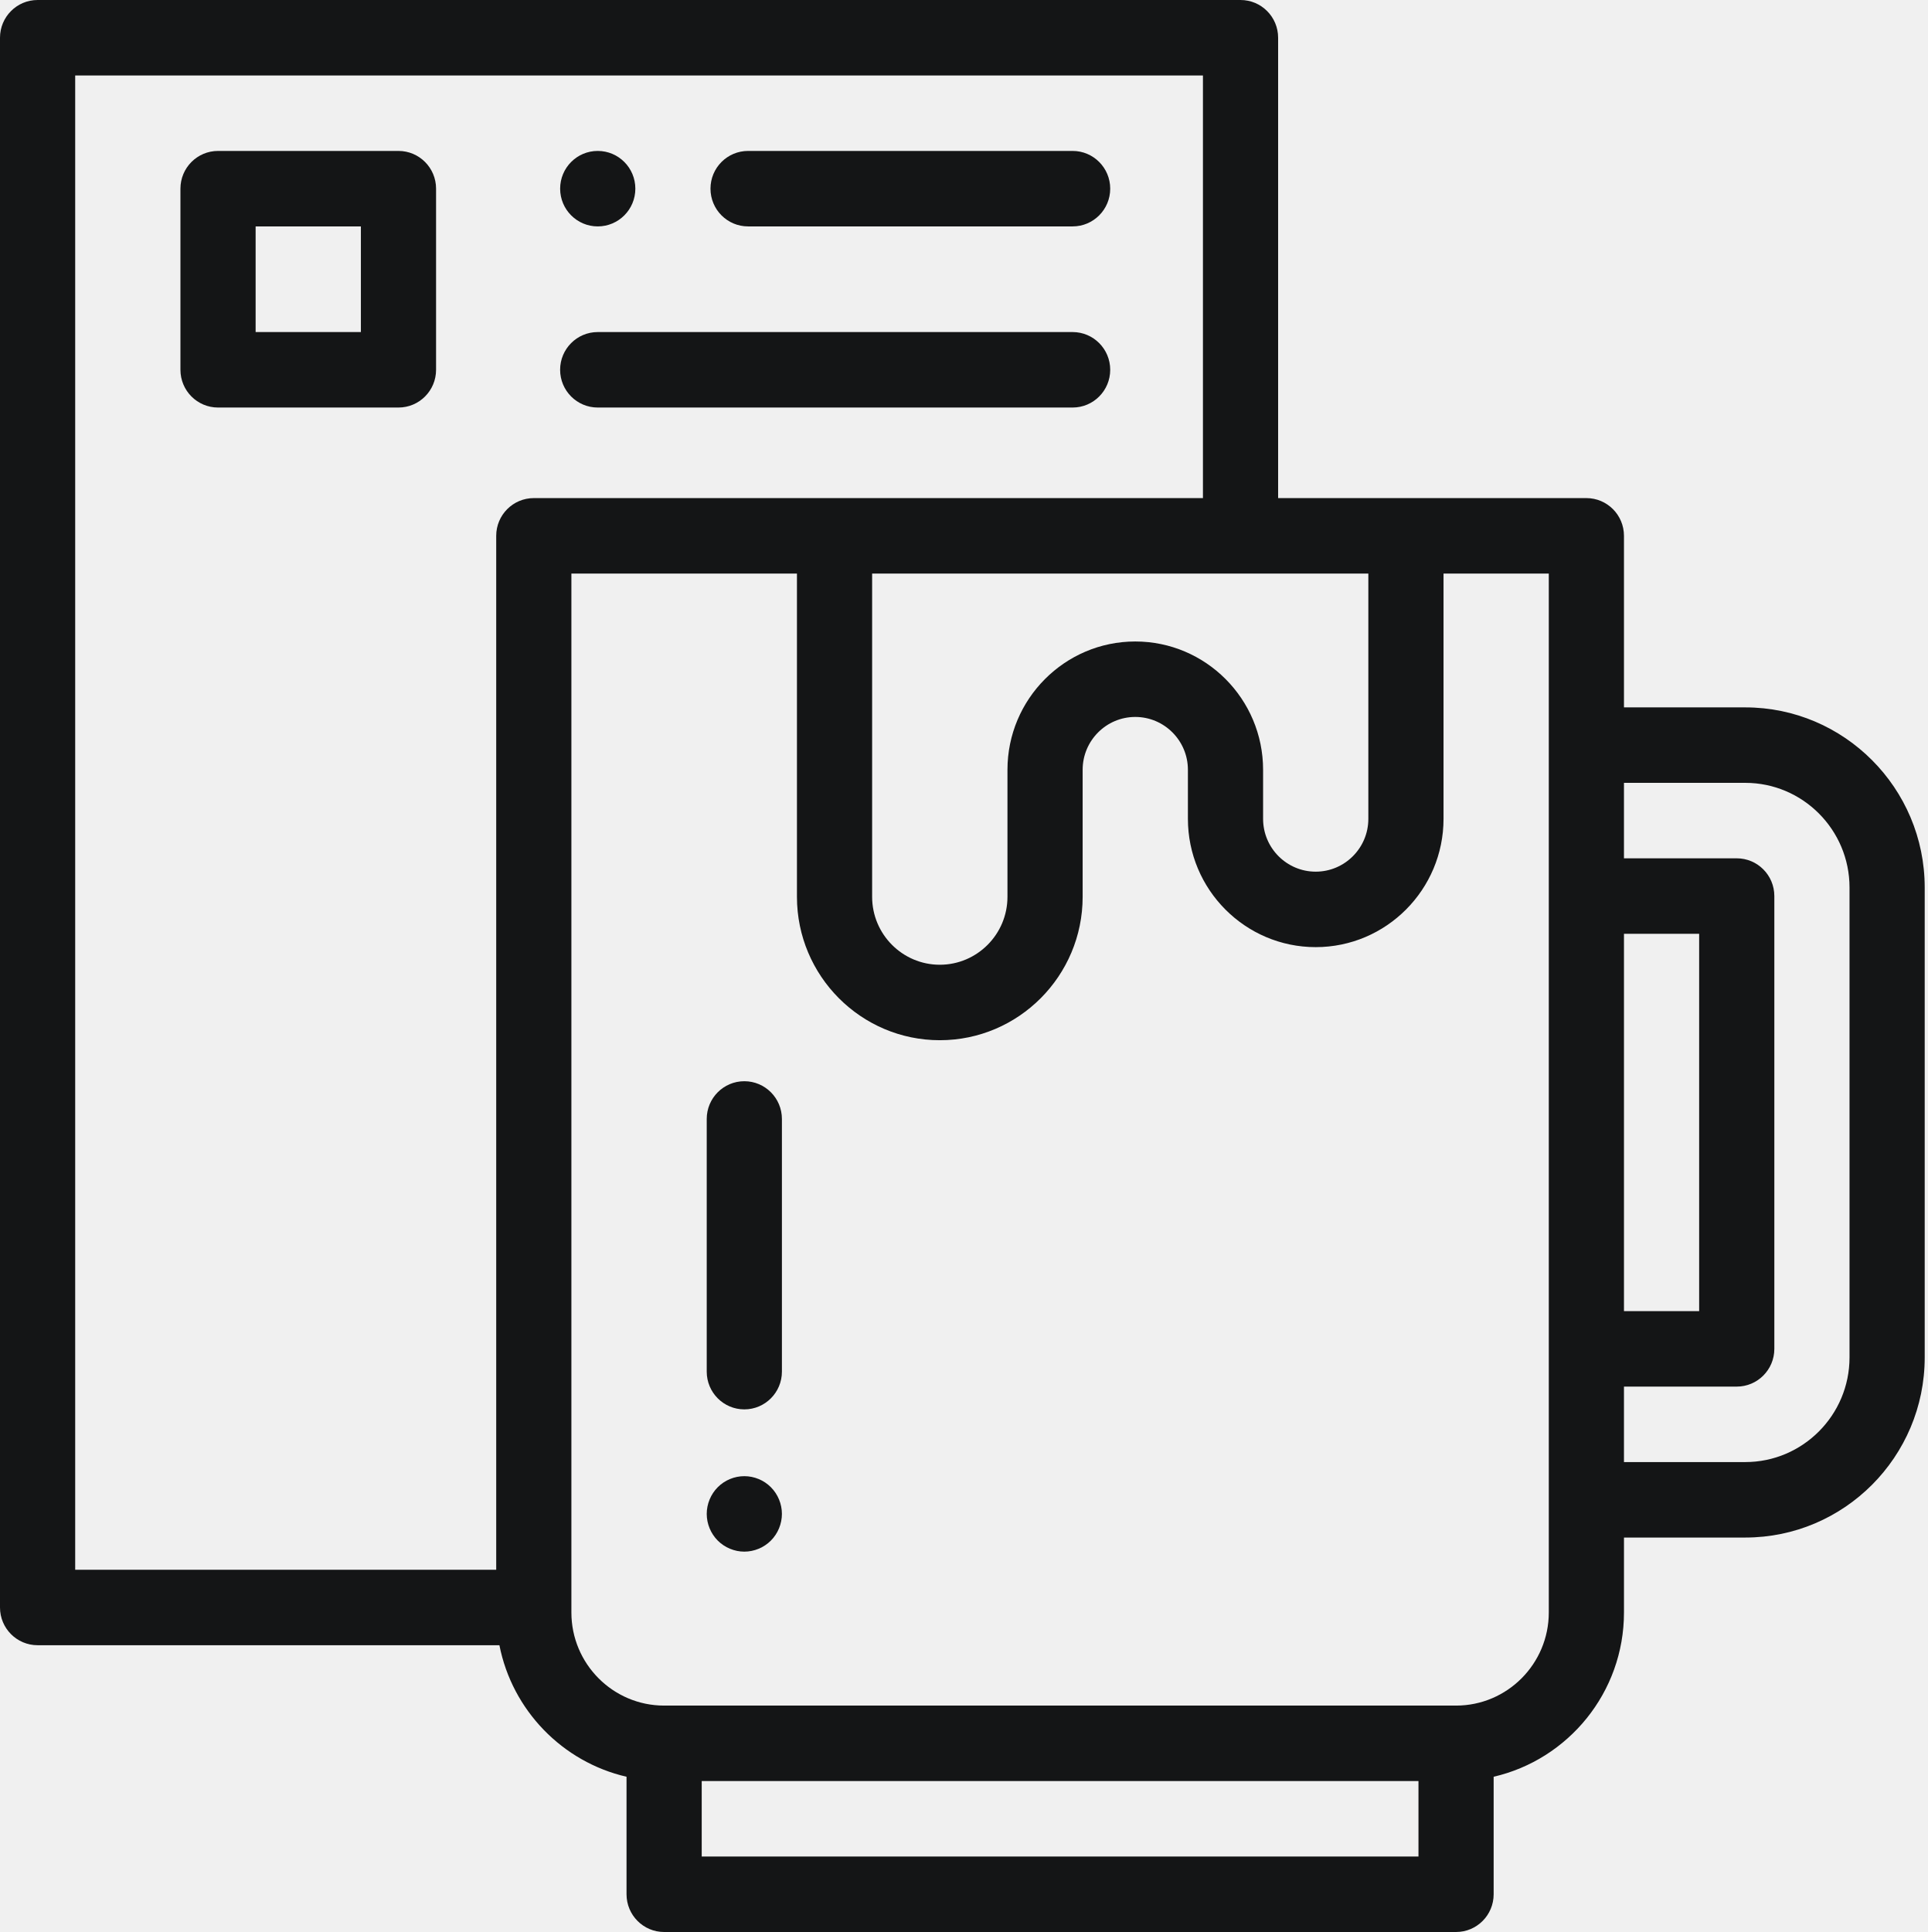
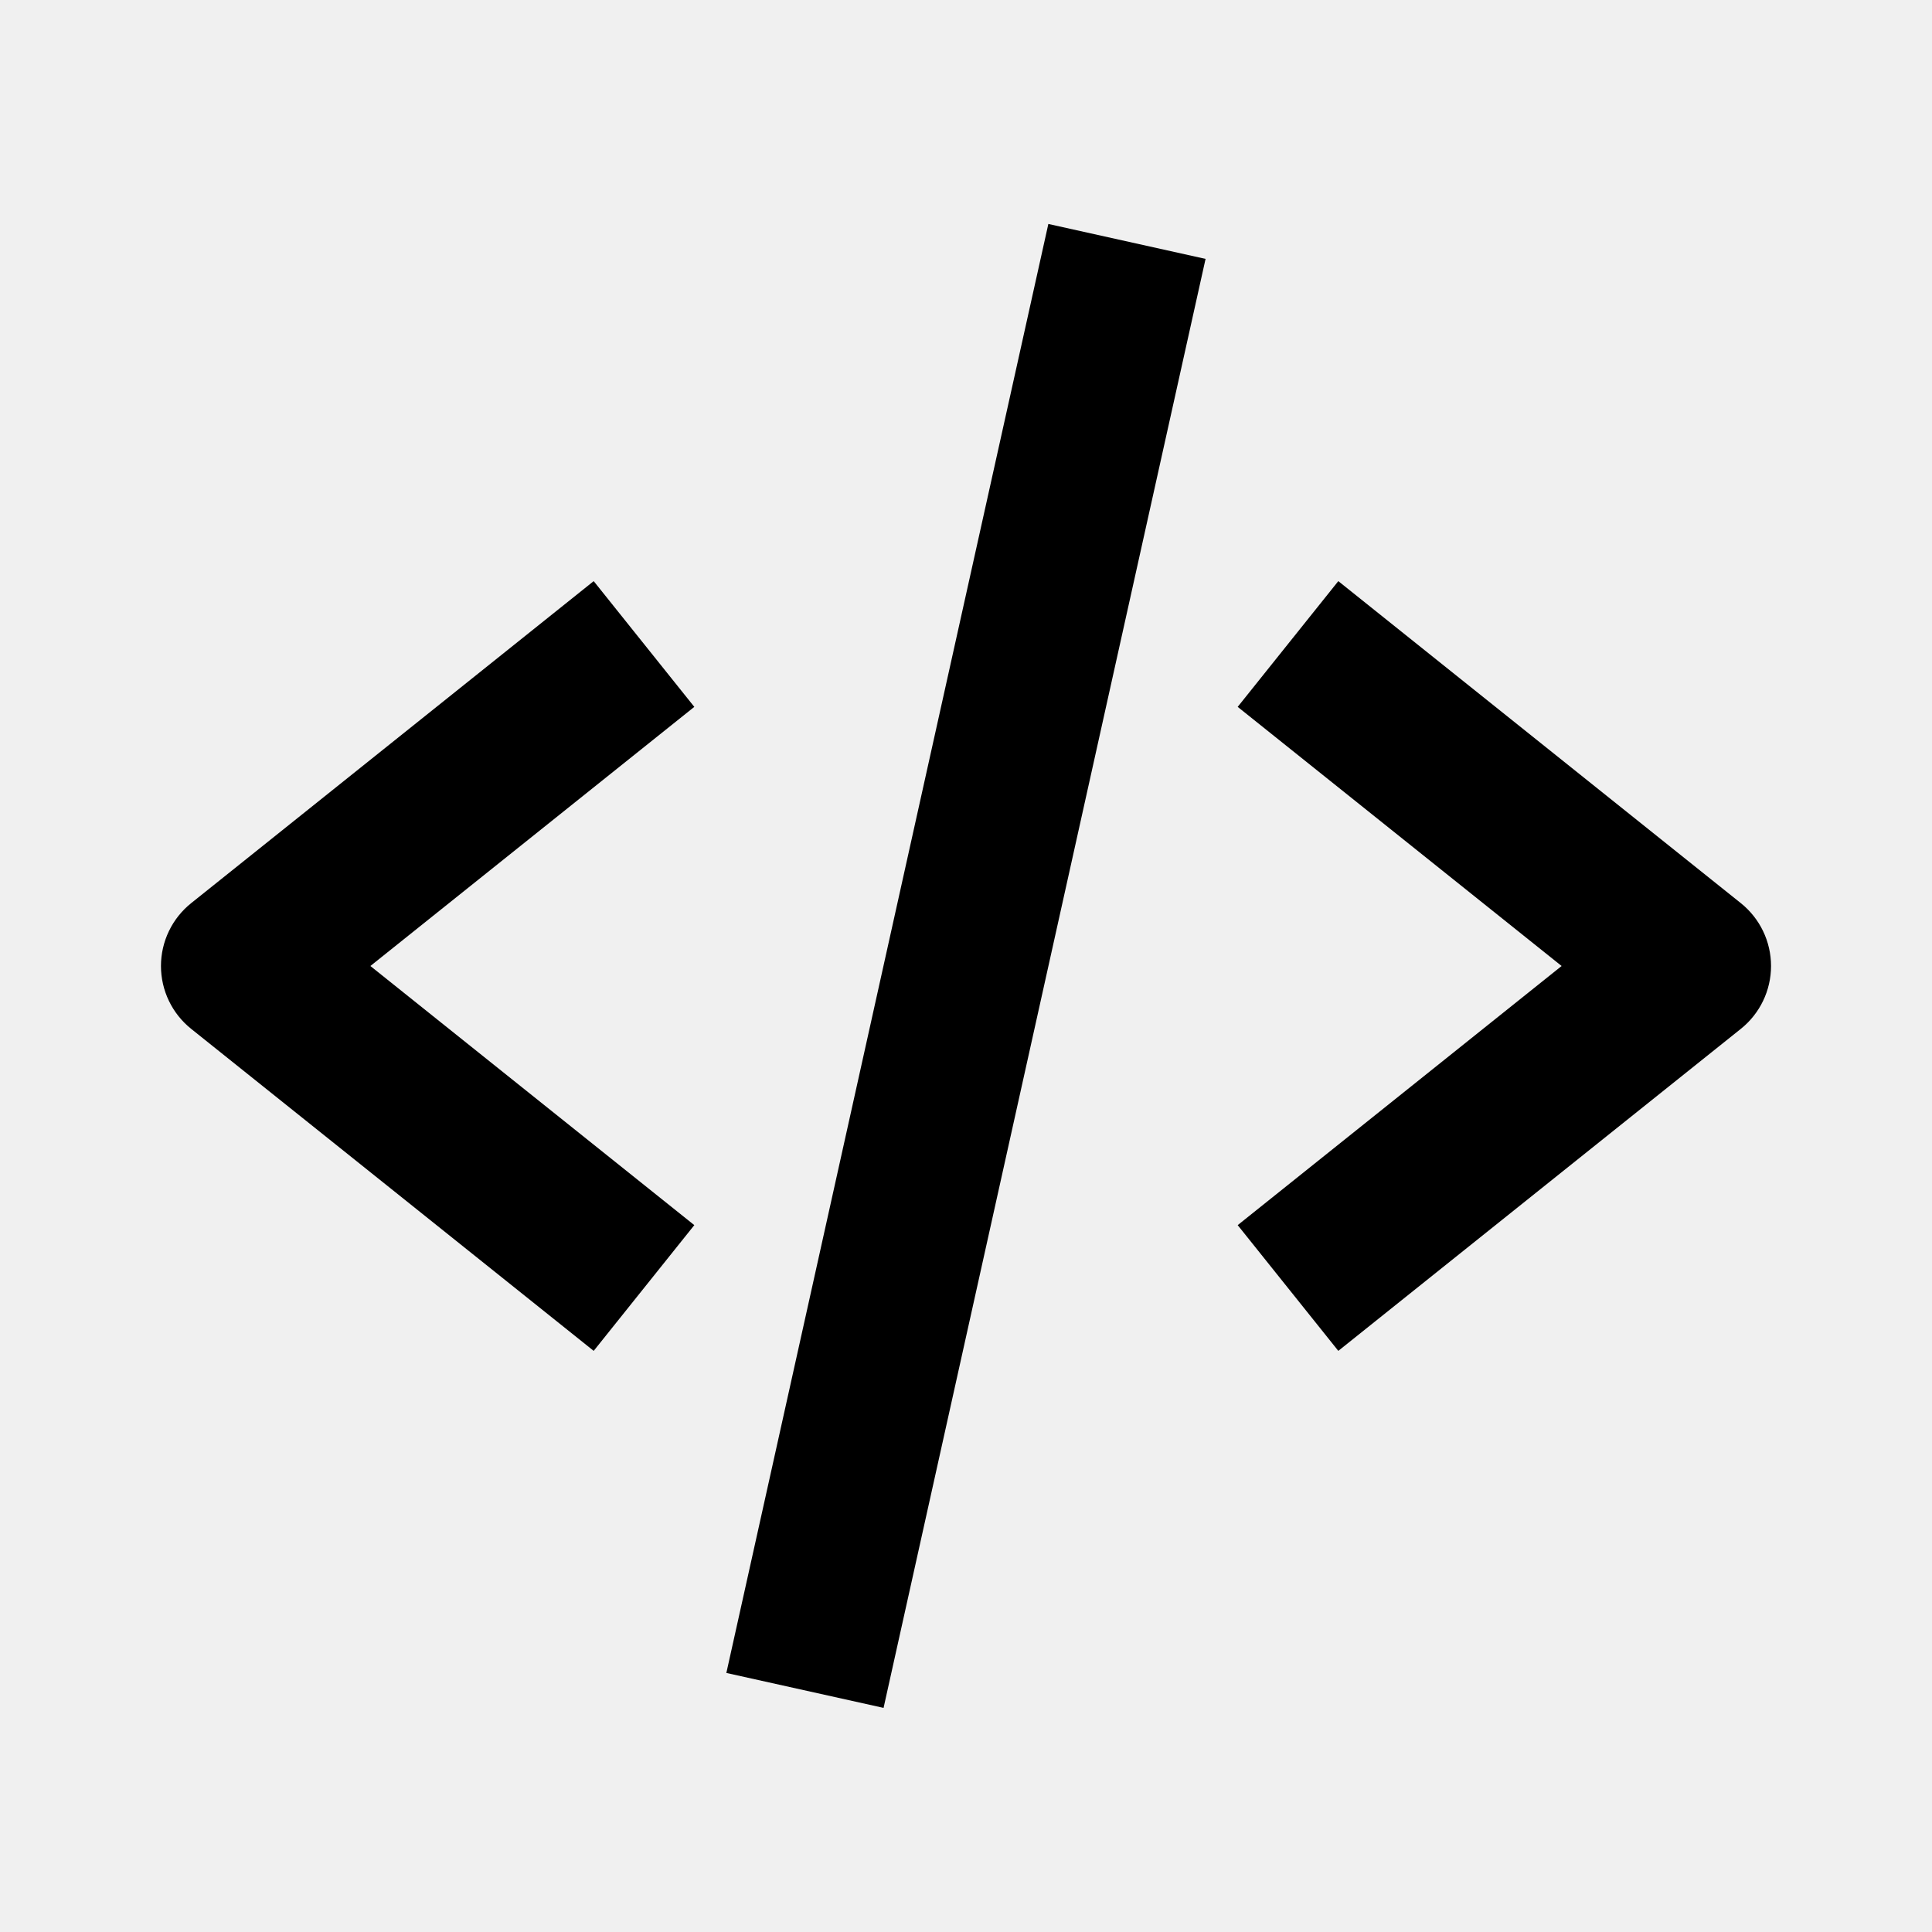
- <svg xmlns="http://www.w3.org/2000/svg" width="499" height="500" viewBox="0 0 499 500" fill="none">
-   <g clip-path="url(#clip0)">
-     <path d="M451.707 183.071H420.312V138.672C420.312 133.28 415.956 128.906 410.582 128.906H330.801V9.766C330.801 4.373 326.445 0 321.072 0H9.73C4.356 0 0 4.373 0 9.766V416.015C0 421.408 4.356 425.781 9.73 425.781H129.257C132.569 442.619 145.564 455.996 162.157 459.821V490.234C162.157 495.627 166.513 500 171.886 500H376.854C382.227 500 386.583 495.627 386.583 490.234V459.821C405.876 455.374 420.313 438.012 420.313 417.318V397.915H451.708C477.316 397.915 498.148 377.004 498.148 351.302V229.685C498.147 203.982 477.313 183.071 451.707 183.071ZM420.312 241.665H439.771V339.321H420.312V241.665ZM293.829 166.016C275.588 166.016 260.749 180.91 260.749 199.219V232.097C260.749 241.79 252.892 249.675 243.236 249.675C233.58 249.675 225.723 241.789 225.723 232.097V148.437H354.151V211.914C354.151 219.453 348.041 225.586 340.53 225.586C333.018 225.586 326.909 219.454 326.909 211.914V199.219C326.909 180.91 312.07 166.016 293.829 166.016ZM19.459 19.531H311.342V128.906H138.158C132.784 128.906 128.428 133.279 128.428 138.672V406.25H19.459V19.531ZM367.124 480.468H181.617V460.937H367.125V480.468H367.124ZM400.853 417.317C400.853 430.6 390.087 441.406 376.854 441.406H171.887C158.653 441.406 147.887 430.6 147.887 417.317V148.437H206.264V232.096C206.264 252.559 222.85 269.206 243.236 269.206C263.623 269.206 280.208 252.559 280.208 232.096V199.219C280.208 191.68 286.318 185.546 293.829 185.546C301.34 185.546 307.451 191.679 307.451 199.219V211.914C307.451 230.223 322.29 245.117 340.531 245.117C358.772 245.117 373.611 230.223 373.611 211.914V148.437H400.854V192.837V231.899V349.086V388.149V417.316H400.853V417.317ZM478.688 351.3C478.688 366.234 466.584 378.383 451.706 378.383H420.311V358.851H449.5C454.873 358.851 459.229 354.479 459.229 349.085V231.898C459.229 226.506 454.873 222.132 449.5 222.132H420.311V202.601H451.706C466.585 202.601 478.688 214.749 478.688 229.683V351.3Z" fill="#141516" />
-     <path d="M193.615 58.594H277.613C282.986 58.594 287.342 54.221 287.342 48.828C287.342 43.434 282.986 39.062 277.613 39.062H193.615C188.242 39.062 183.886 43.435 183.886 48.828C183.886 54.221 188.242 58.594 193.615 58.594Z" fill="#141516" />
-     <path d="M154.708 58.594C160.082 58.594 164.438 54.221 164.438 48.828C164.438 43.434 160.082 39.062 154.708 39.062H154.698C149.325 39.062 144.974 43.435 144.974 48.828C144.974 54.221 149.334 58.594 154.708 58.594Z" fill="#141516" />
-     <path d="M154.698 105.469H277.613C282.986 105.469 287.342 101.096 287.342 95.703C287.342 90.31 282.986 85.937 277.613 85.937H154.698C149.324 85.937 144.968 90.31 144.968 95.703C144.968 101.096 149.325 105.469 154.698 105.469Z" fill="#141516" />
-     <path d="M103.132 39.062H56.431C51.057 39.062 46.701 43.435 46.701 48.828V95.703C46.701 101.095 51.057 105.469 56.431 105.469H103.132C108.506 105.469 112.862 101.096 112.862 95.703V48.828C112.862 43.435 108.506 39.062 103.132 39.062ZM93.403 85.937H66.16V58.594H93.403V85.937Z" fill="#141516" />
-     <path d="M192.643 279.819C187.27 279.819 182.913 284.192 182.913 289.585V354.98C182.913 360.373 187.27 364.746 192.643 364.746C198.017 364.746 202.373 360.374 202.373 354.98V289.585C202.372 284.192 198.016 279.819 192.643 279.819Z" fill="#141516" />
-     <path d="M192.643 382.031C190.085 382.031 187.574 383.066 185.765 384.892C183.955 386.709 182.914 389.227 182.914 391.796C182.914 394.365 183.955 396.874 185.765 398.7C187.574 400.516 190.085 401.562 192.643 401.562C195.202 401.562 197.712 400.517 199.522 398.7C201.331 396.884 202.372 394.365 202.372 391.796C202.372 389.217 201.331 386.709 199.522 384.892C197.712 383.066 195.202 382.031 192.643 382.031Z" fill="#141516" />
-   </g>
-   <defs>
-     <clipPath id="clip0">
-       <rect width="498.148" height="500" fill="white" />
-     </clipPath>
-   </defs>
+ <svg xmlns="http://www.w3.org/2000/svg" width="24" height="24">
+   <path d="m7.375 16.781 1.25-1.562L4.601 12l4.024-3.219-1.25-1.562-5 4a1 1 0 0 0 0 1.562l5 4zm9.25-9.562-1.25 1.562L19.399 12l-4.024 3.219 1.25 1.562 5-4a1 1 0 0 0 0-1.562l-5-4zm-1.649-4.003-4 18-1.953-.434 4-18z" />
</svg>
